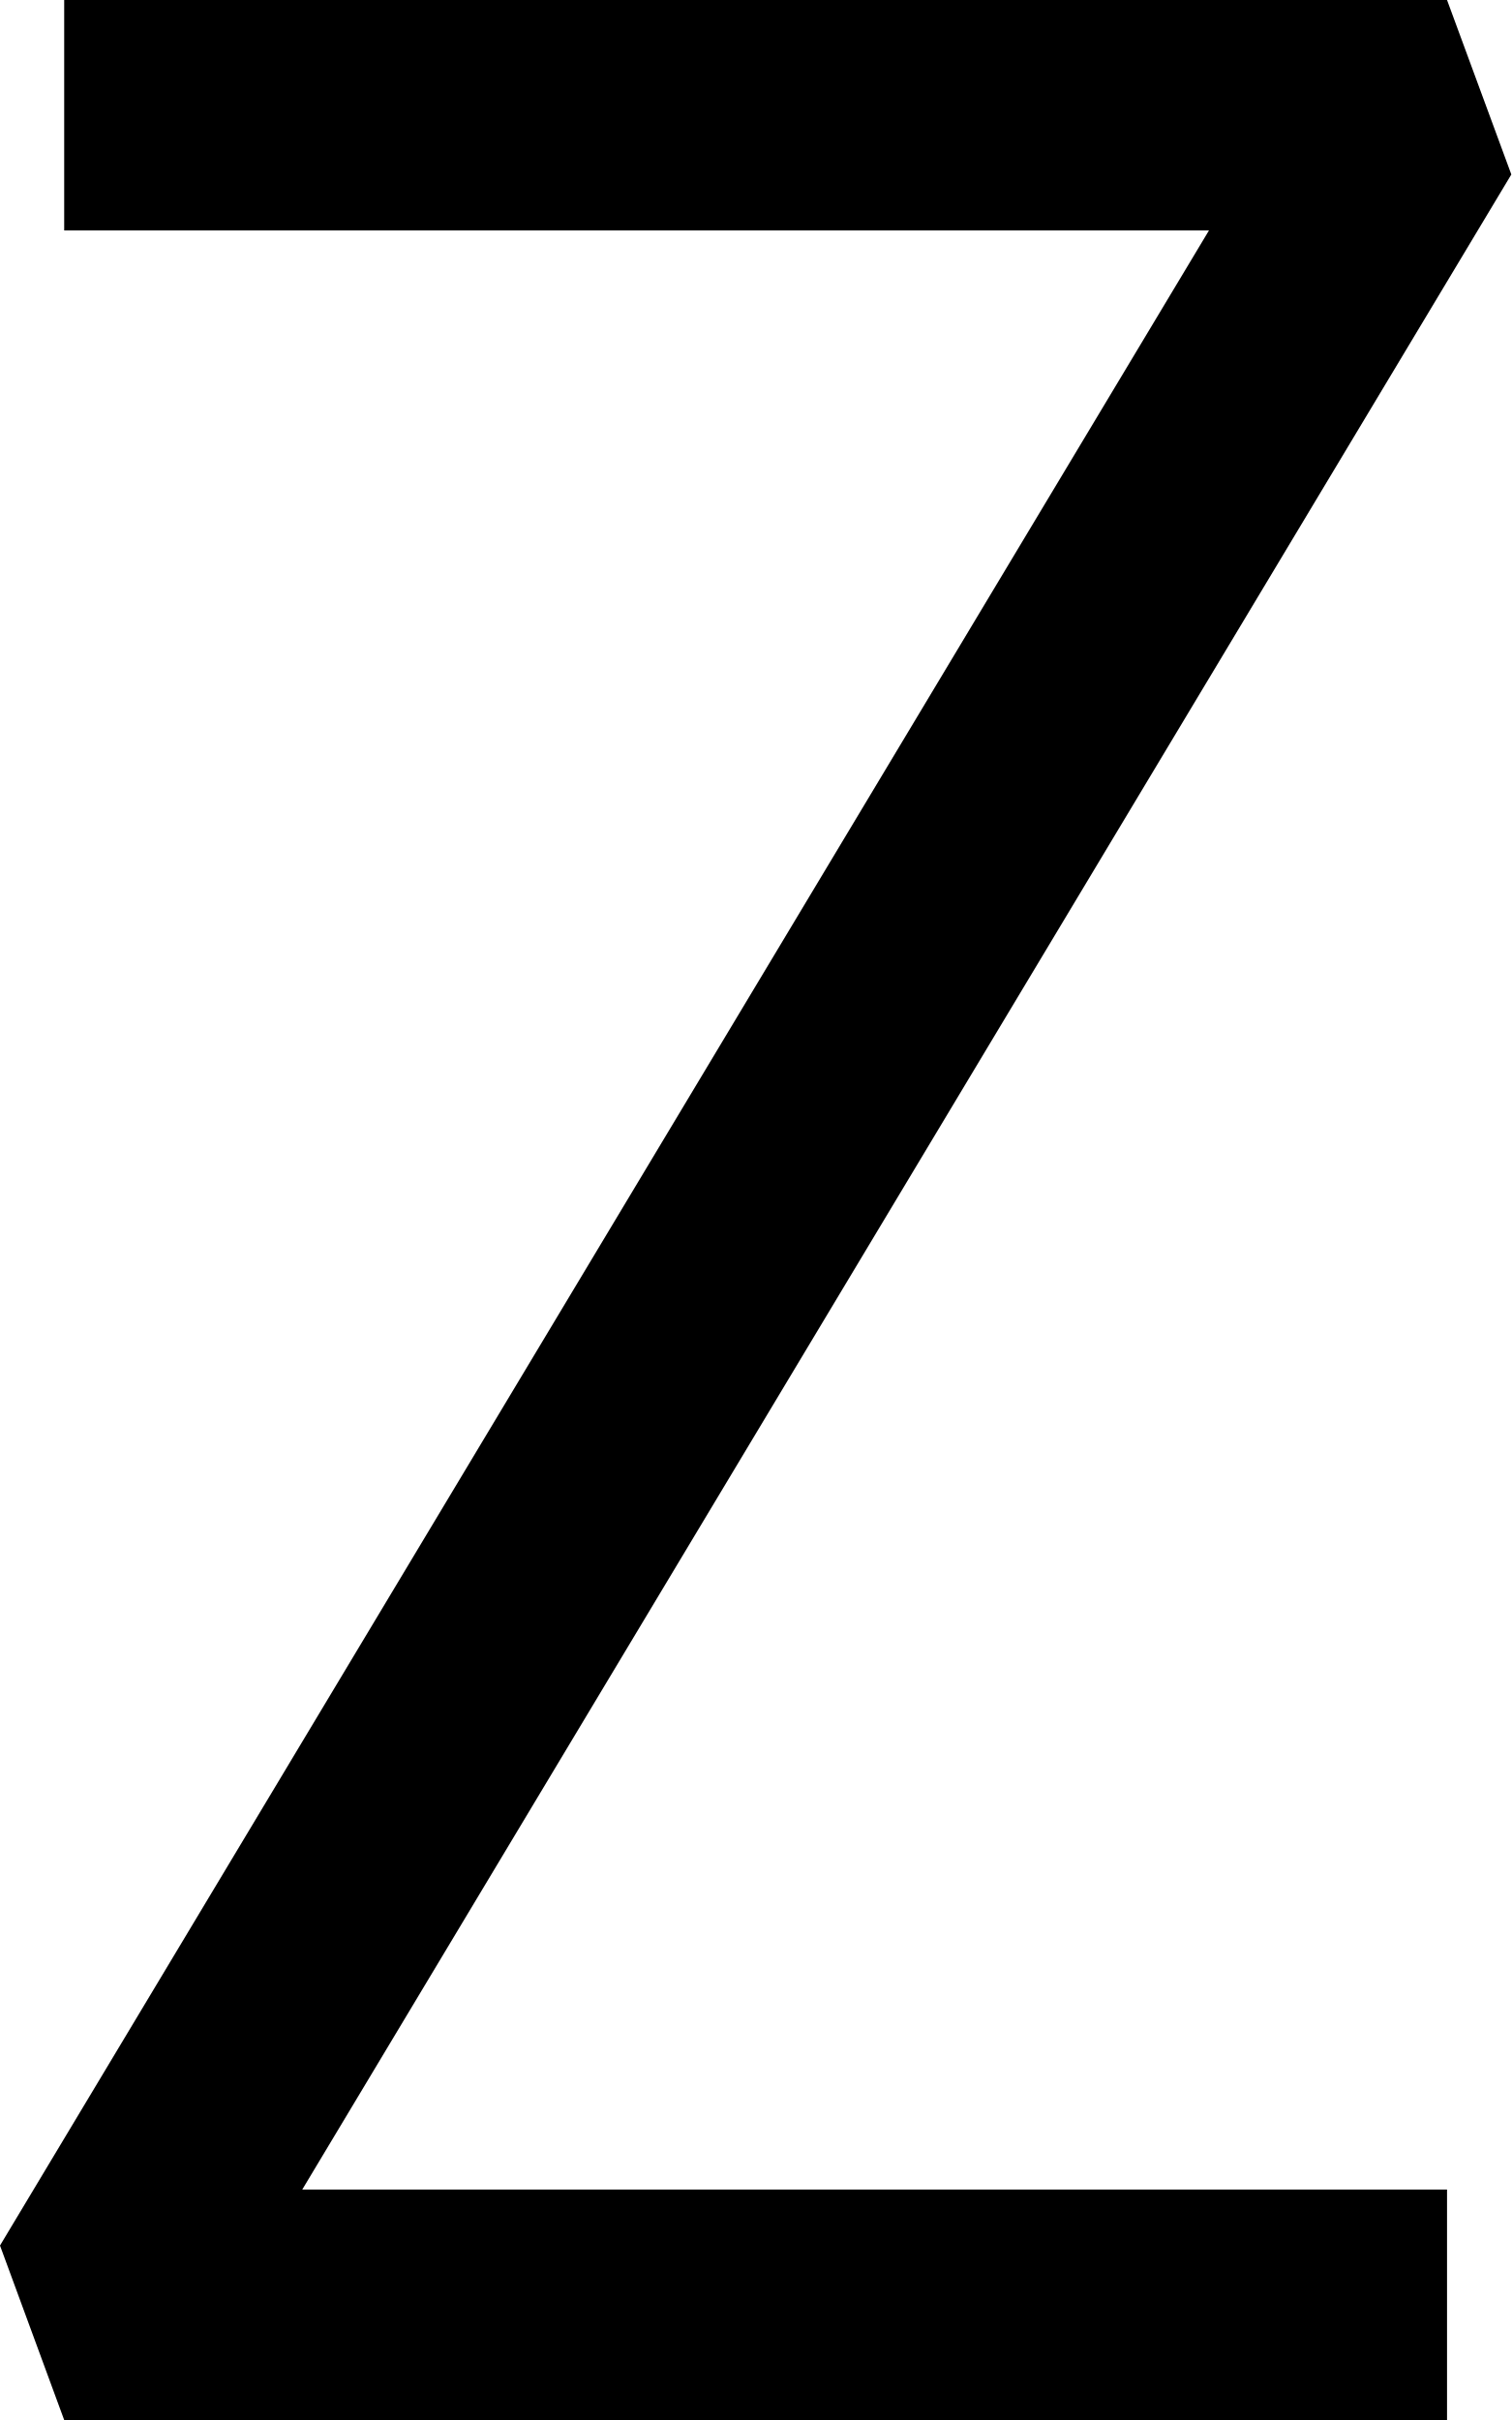
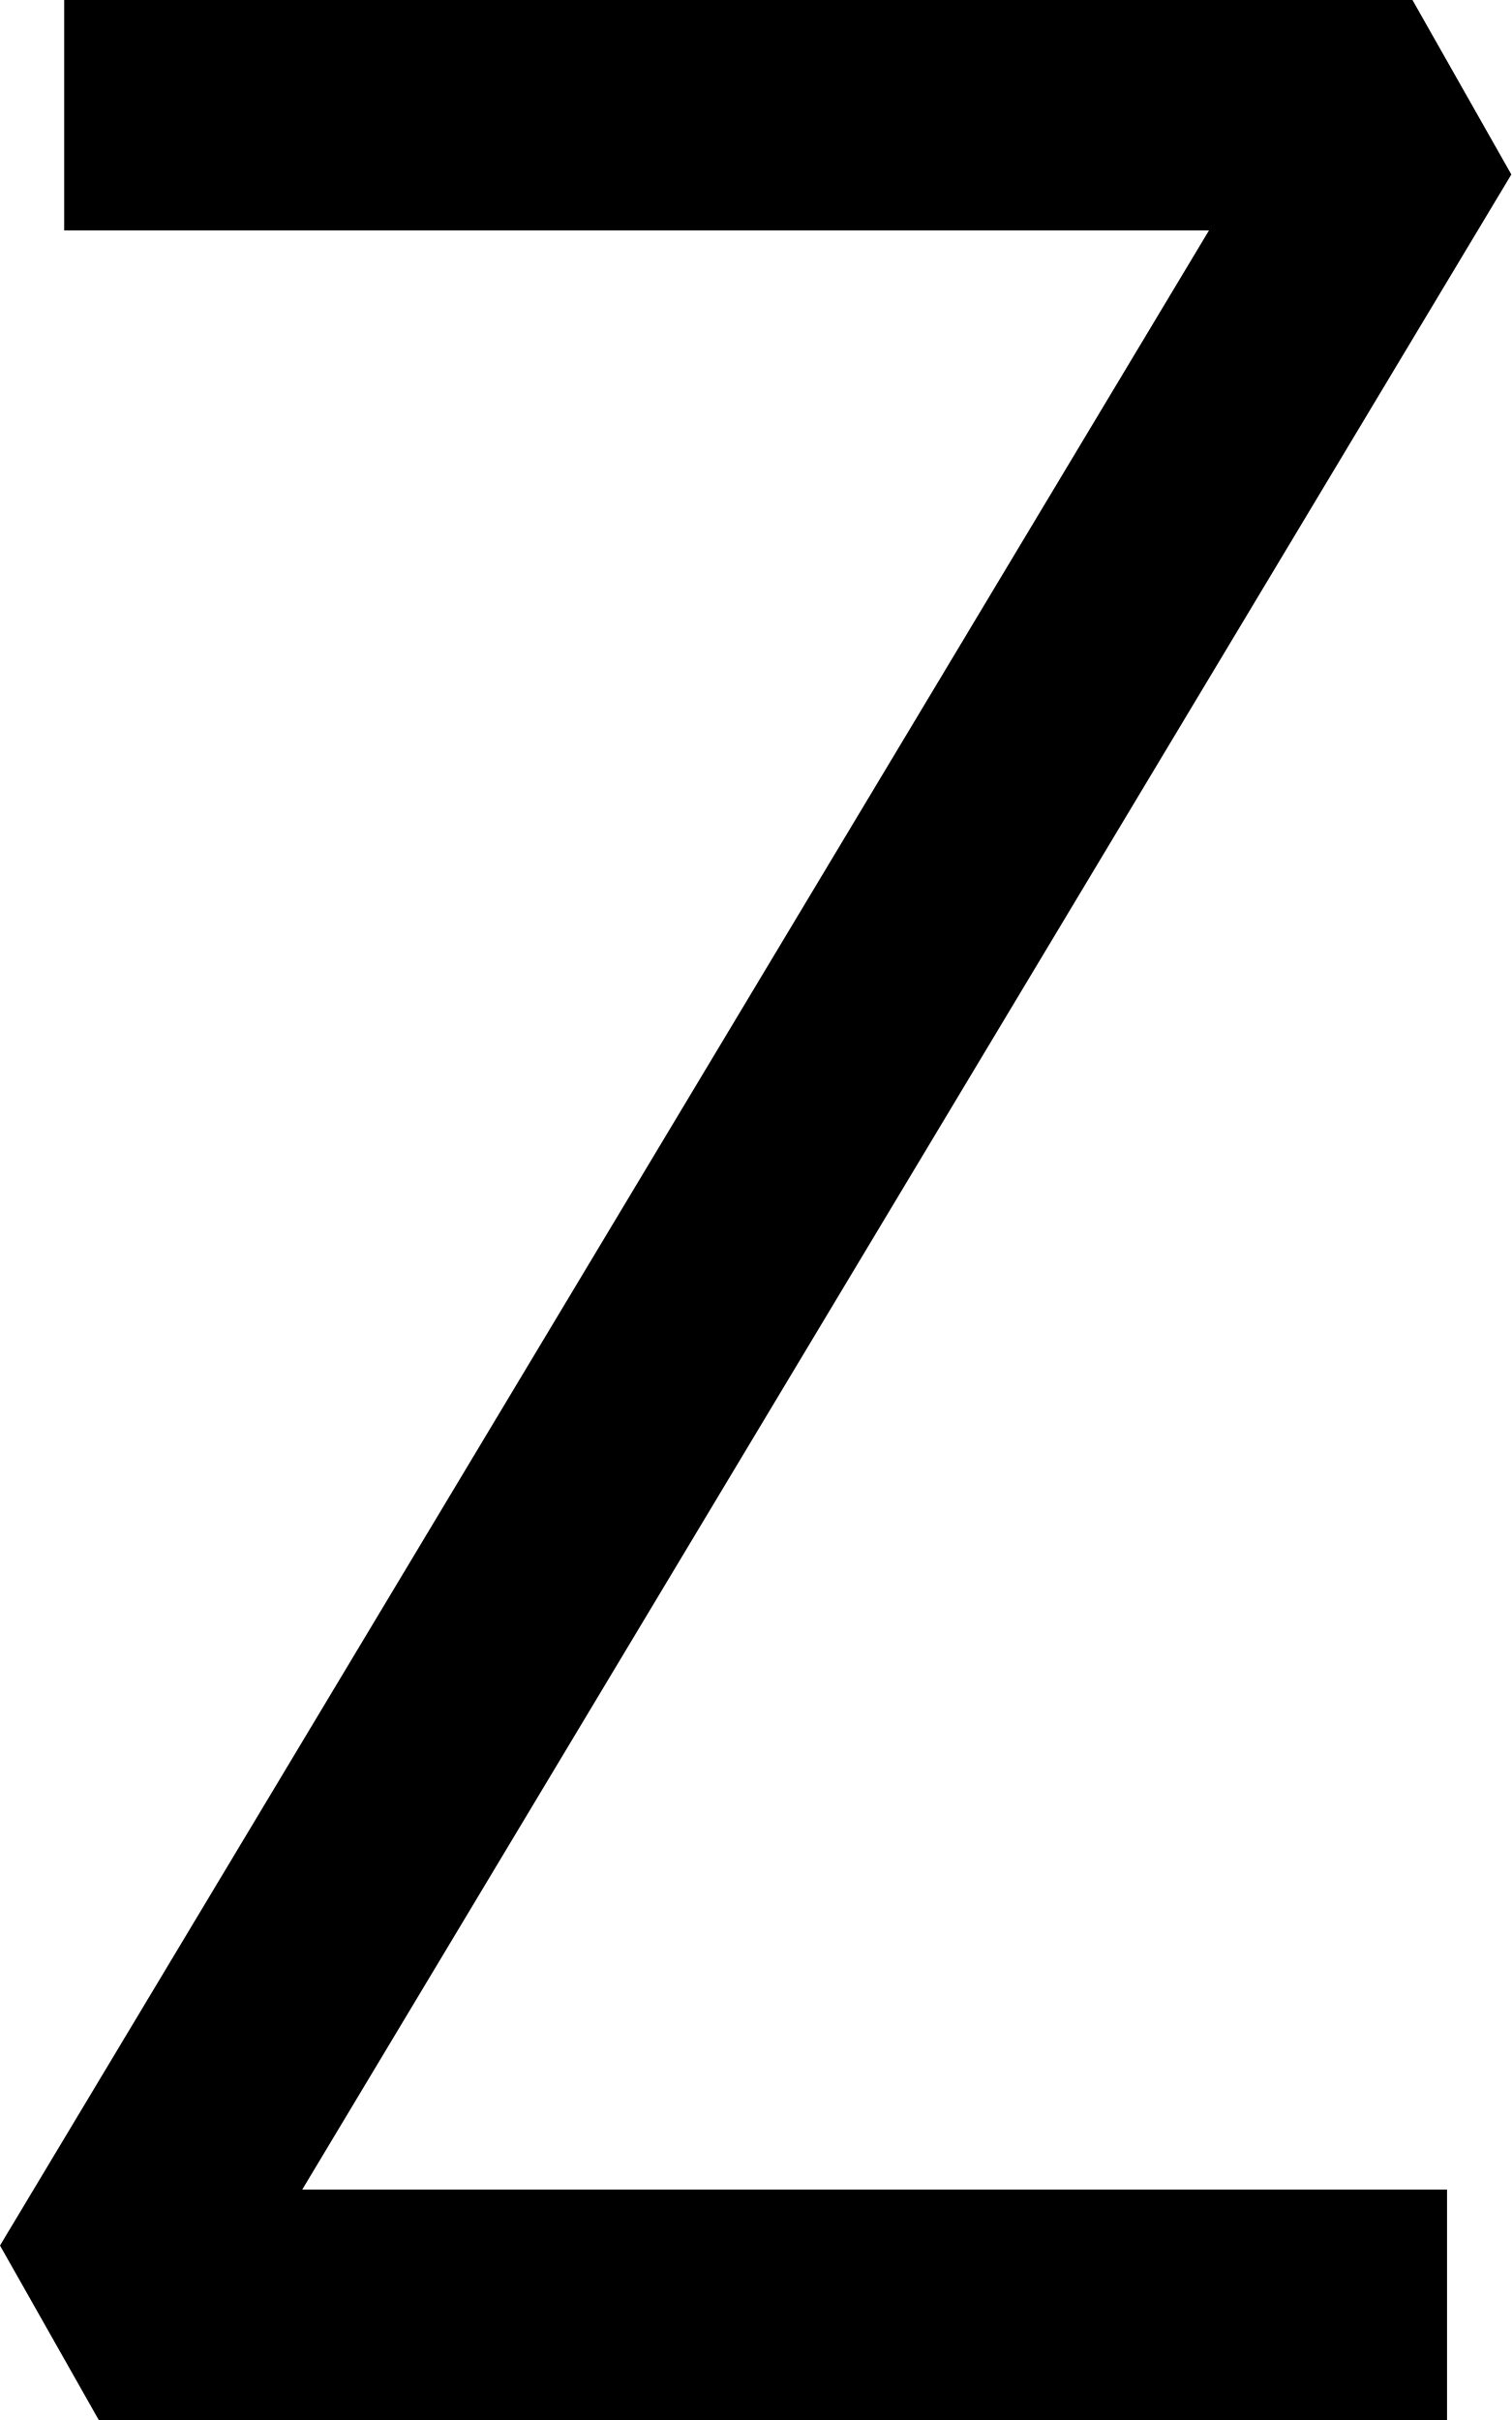
<svg xmlns="http://www.w3.org/2000/svg" width="13.115" height="21" fill="none" version="1.1" viewBox="0 0 13.115 21">
-   <path d="m 0.557,0 v 2 h 9.934 L 0,19.486 0.557,21 h 12 V 19 H 2.623 L 13.115,1.514 12.557,0 Z" fill="#000" />
+   <path d="m 0.557,0 v 2 h 9.934 L 0,19.486 0.857,21 h 11.7 V 19 H 2.623 L 13.115,1.514 12.257,0 Z" fill="#000" />
</svg>
